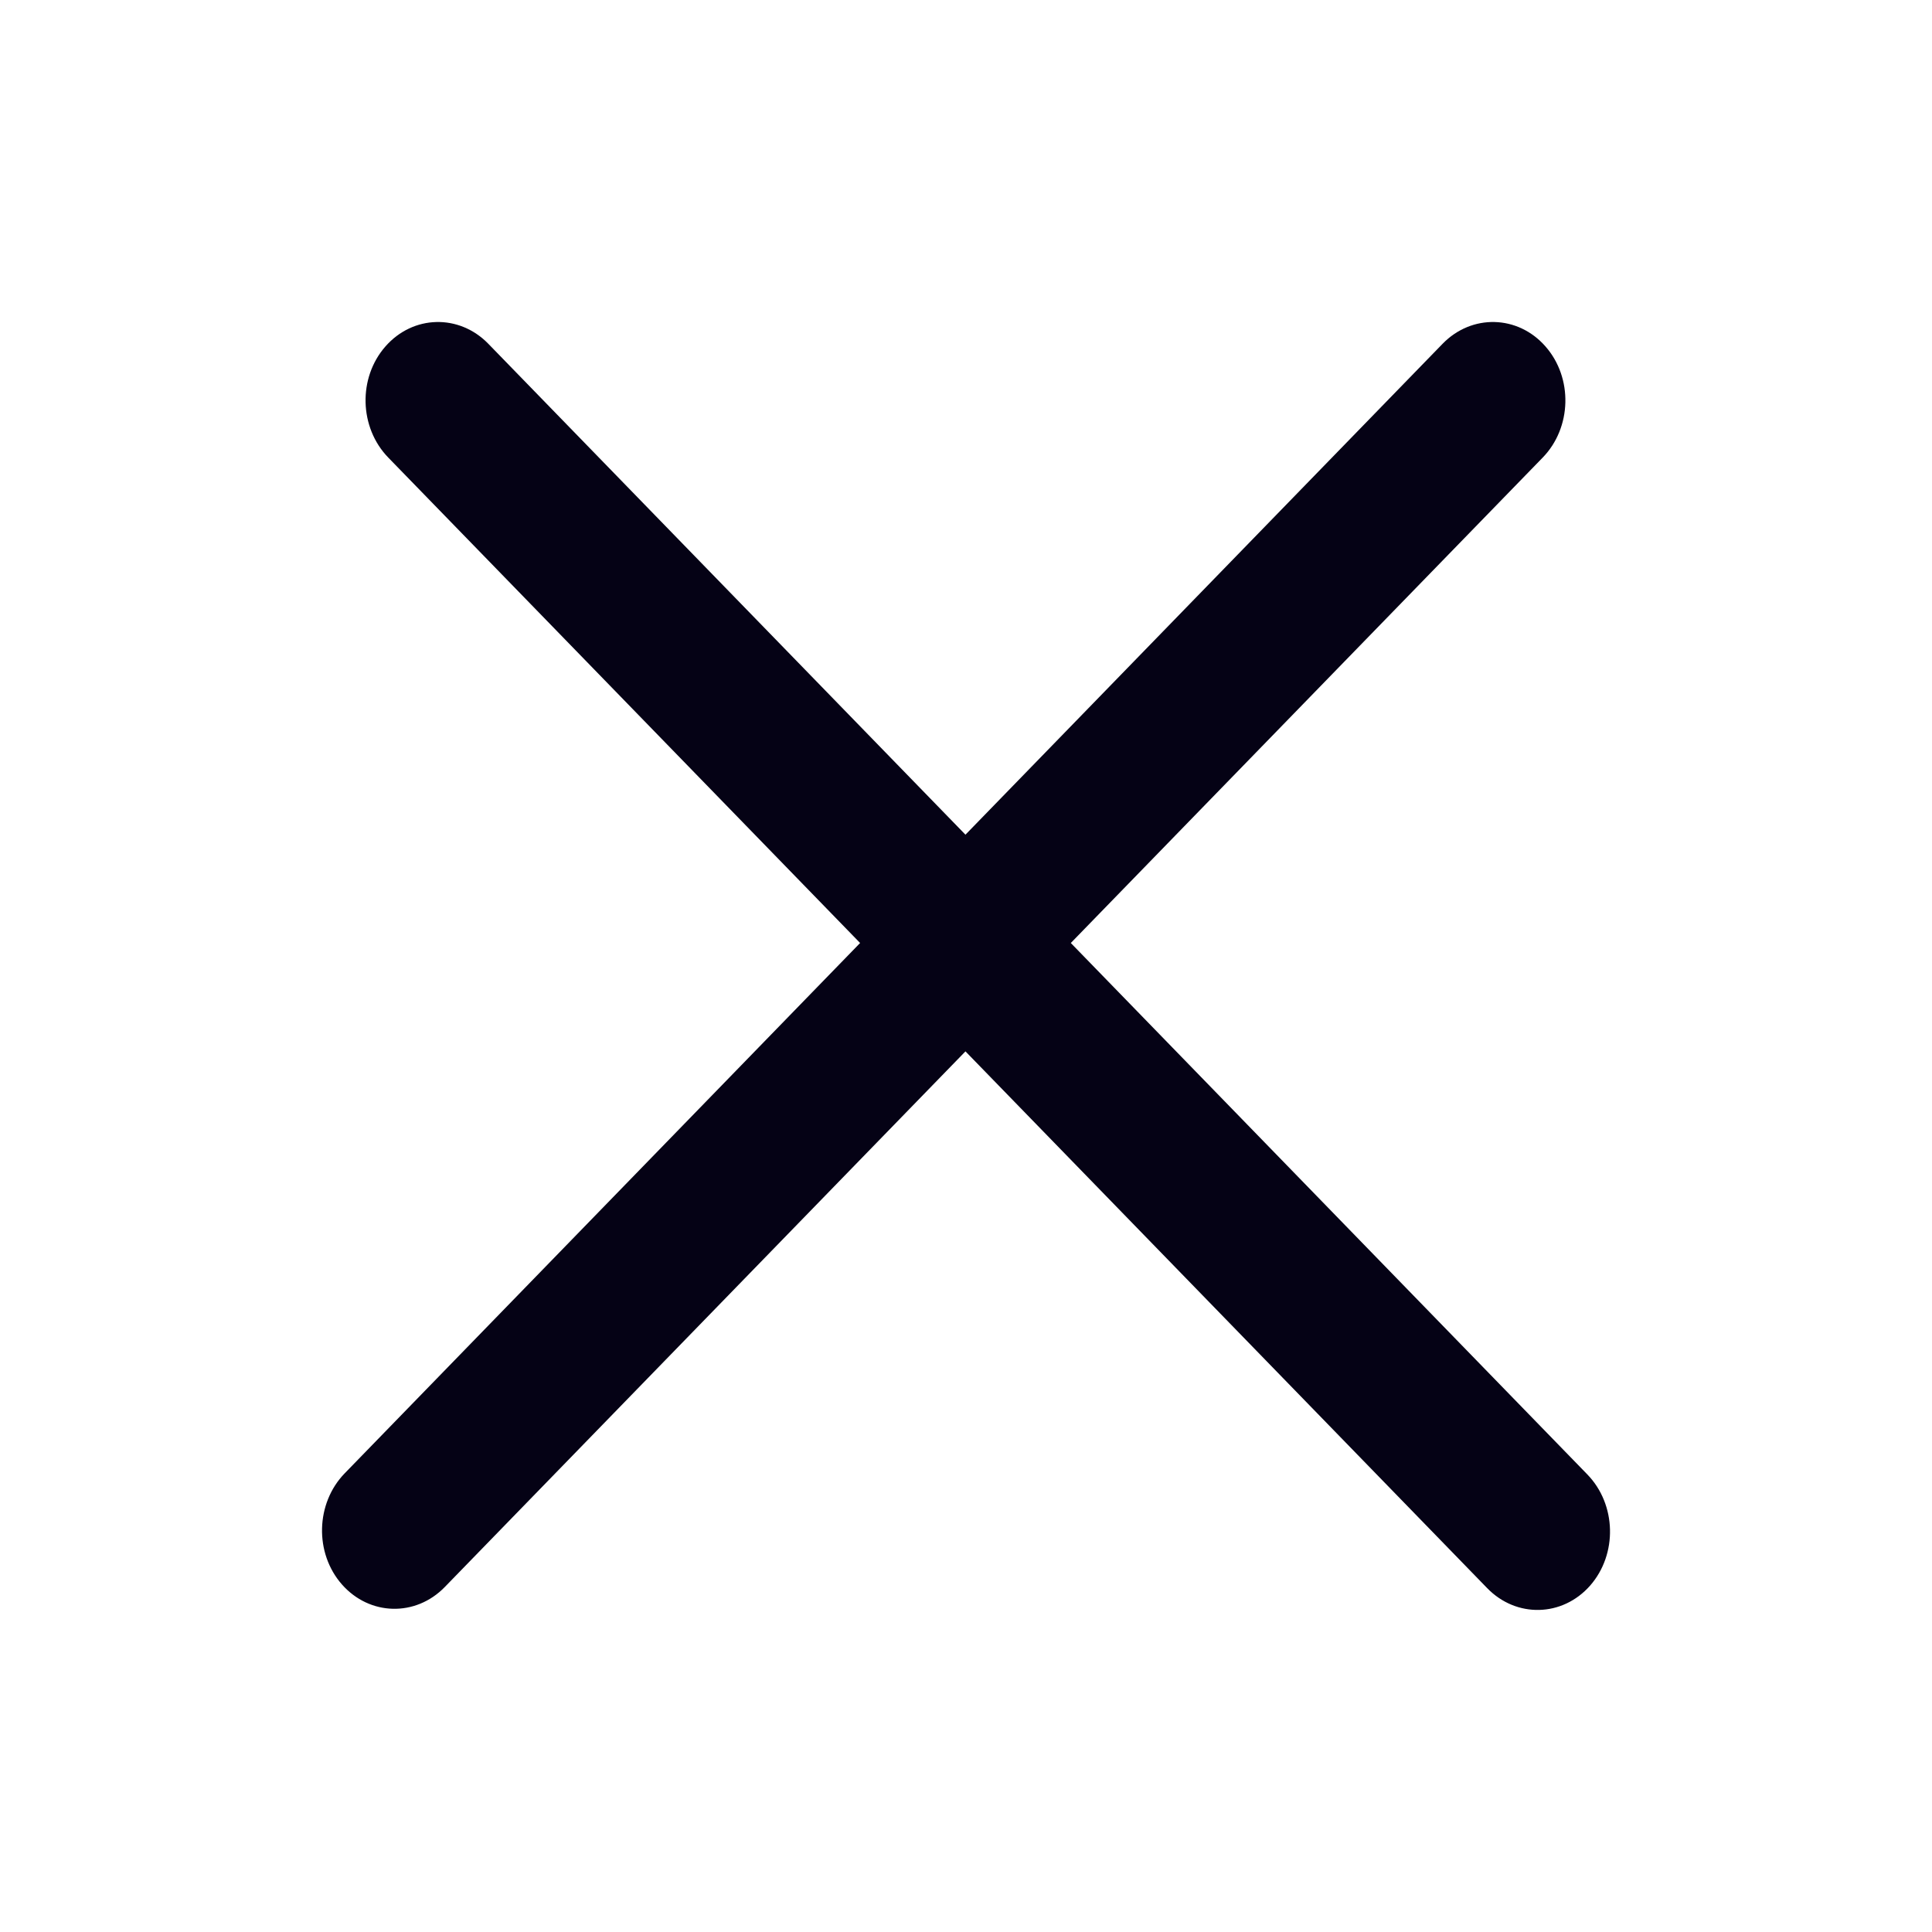
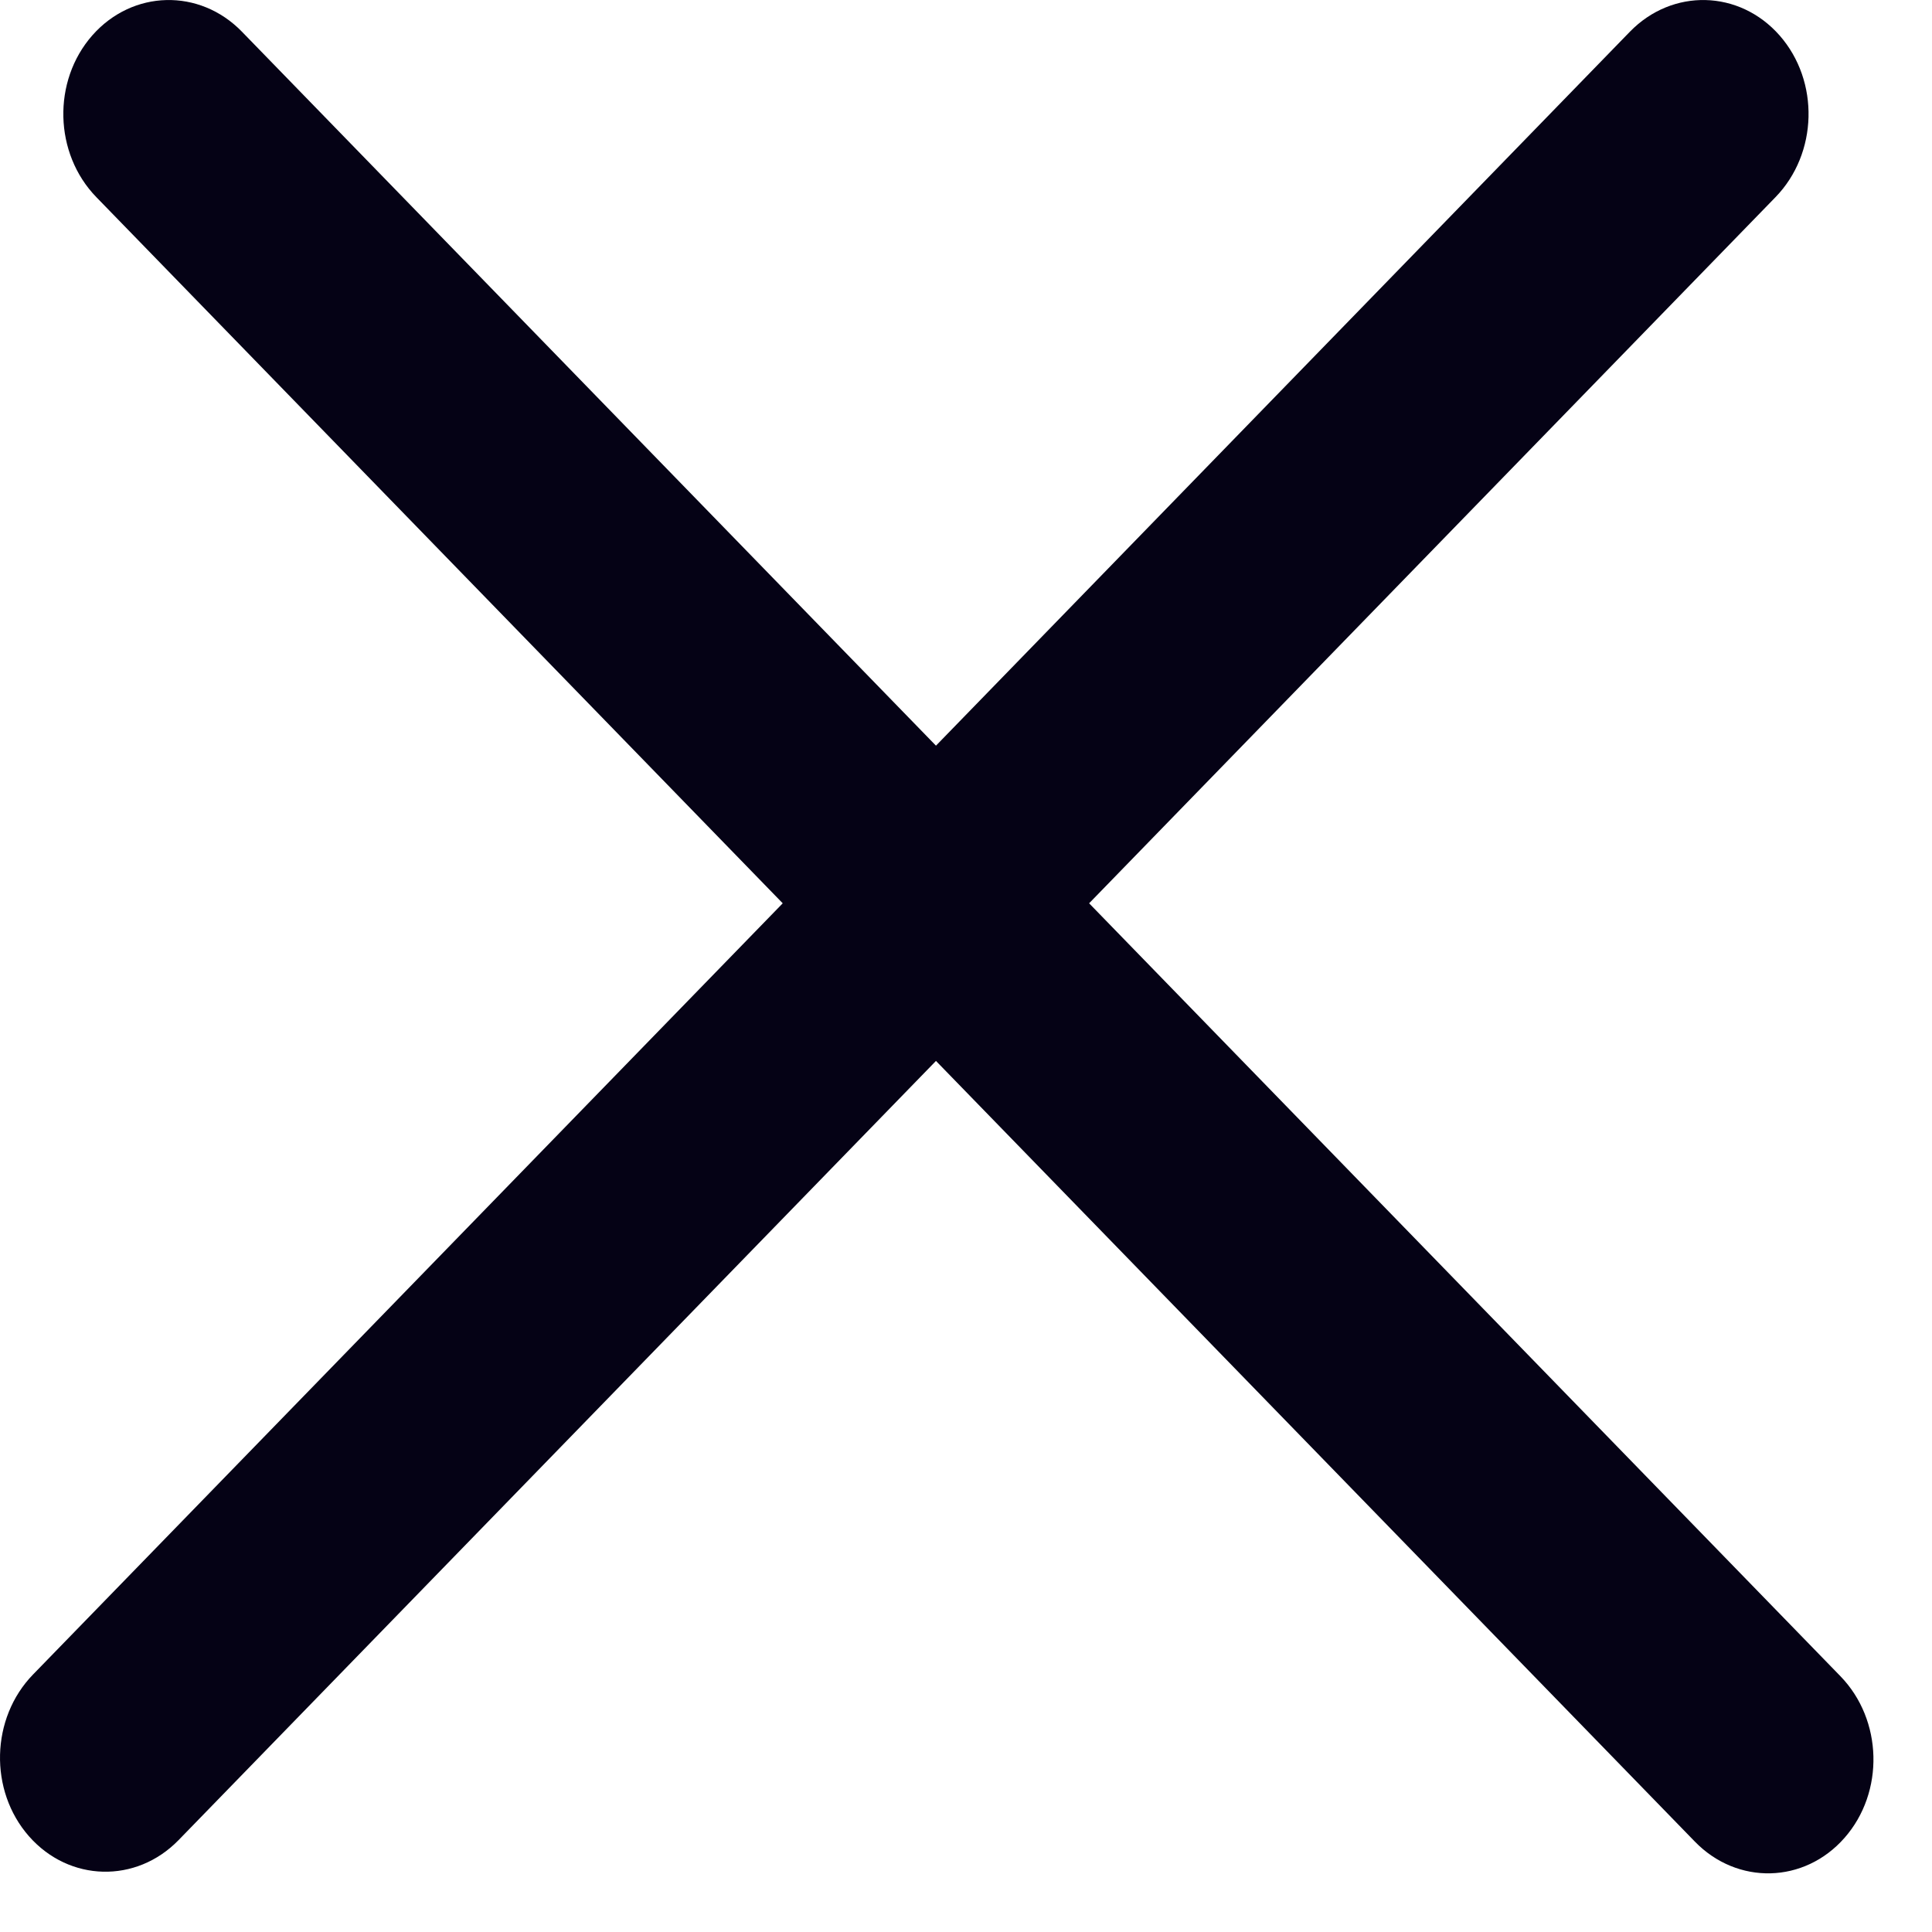
- <svg xmlns="http://www.w3.org/2000/svg" width="32" height="32" viewBox="0 0 32 32" fill="none">
-   <path fill-rule="evenodd" clip-rule="evenodd" d="M8.088 5.694C7.605 5.197 6.842 5.216 6.385 5.737C5.927 6.257 5.948 7.082 6.431 7.579L14.246 15.619L5.71 24.402C5.227 24.899 5.206 25.724 5.664 26.244C6.122 26.764 6.884 26.783 7.367 26.286L15.991 17.414L24.633 26.305C25.116 26.802 25.879 26.783 26.337 26.263C26.794 25.742 26.774 24.918 26.291 24.421L17.736 15.619L25.552 7.579C26.035 7.082 26.055 6.257 25.597 5.737C25.14 5.216 24.377 5.197 23.894 5.694L15.991 13.825L8.088 5.694Z" fill="#050215" />
+ <svg xmlns="http://www.w3.org/2000/svg" width="22" height="22" viewBox="0 0 22 22" fill="none">
+   <path fill-rule="evenodd" clip-rule="evenodd" d="M2.755 0.361C2.272 -0.136 1.509 -0.117 1.051 0.403C0.594 0.923 0.614 1.748 1.097 2.245L8.913 10.286L0.376 19.068C-0.107 19.565 -0.127 20.39 0.33 20.91C0.788 21.431 1.551 21.45 2.034 20.953L10.658 12.081L19.3 20.971C19.783 21.468 20.545 21.45 21.003 20.929C21.461 20.409 21.44 19.584 20.957 19.087L12.402 10.286L20.218 2.245C20.701 1.748 20.722 0.924 20.264 0.403C19.806 -0.117 19.044 -0.136 18.56 0.361L10.658 8.491L2.755 0.361Z" fill="#050215" />
</svg>
